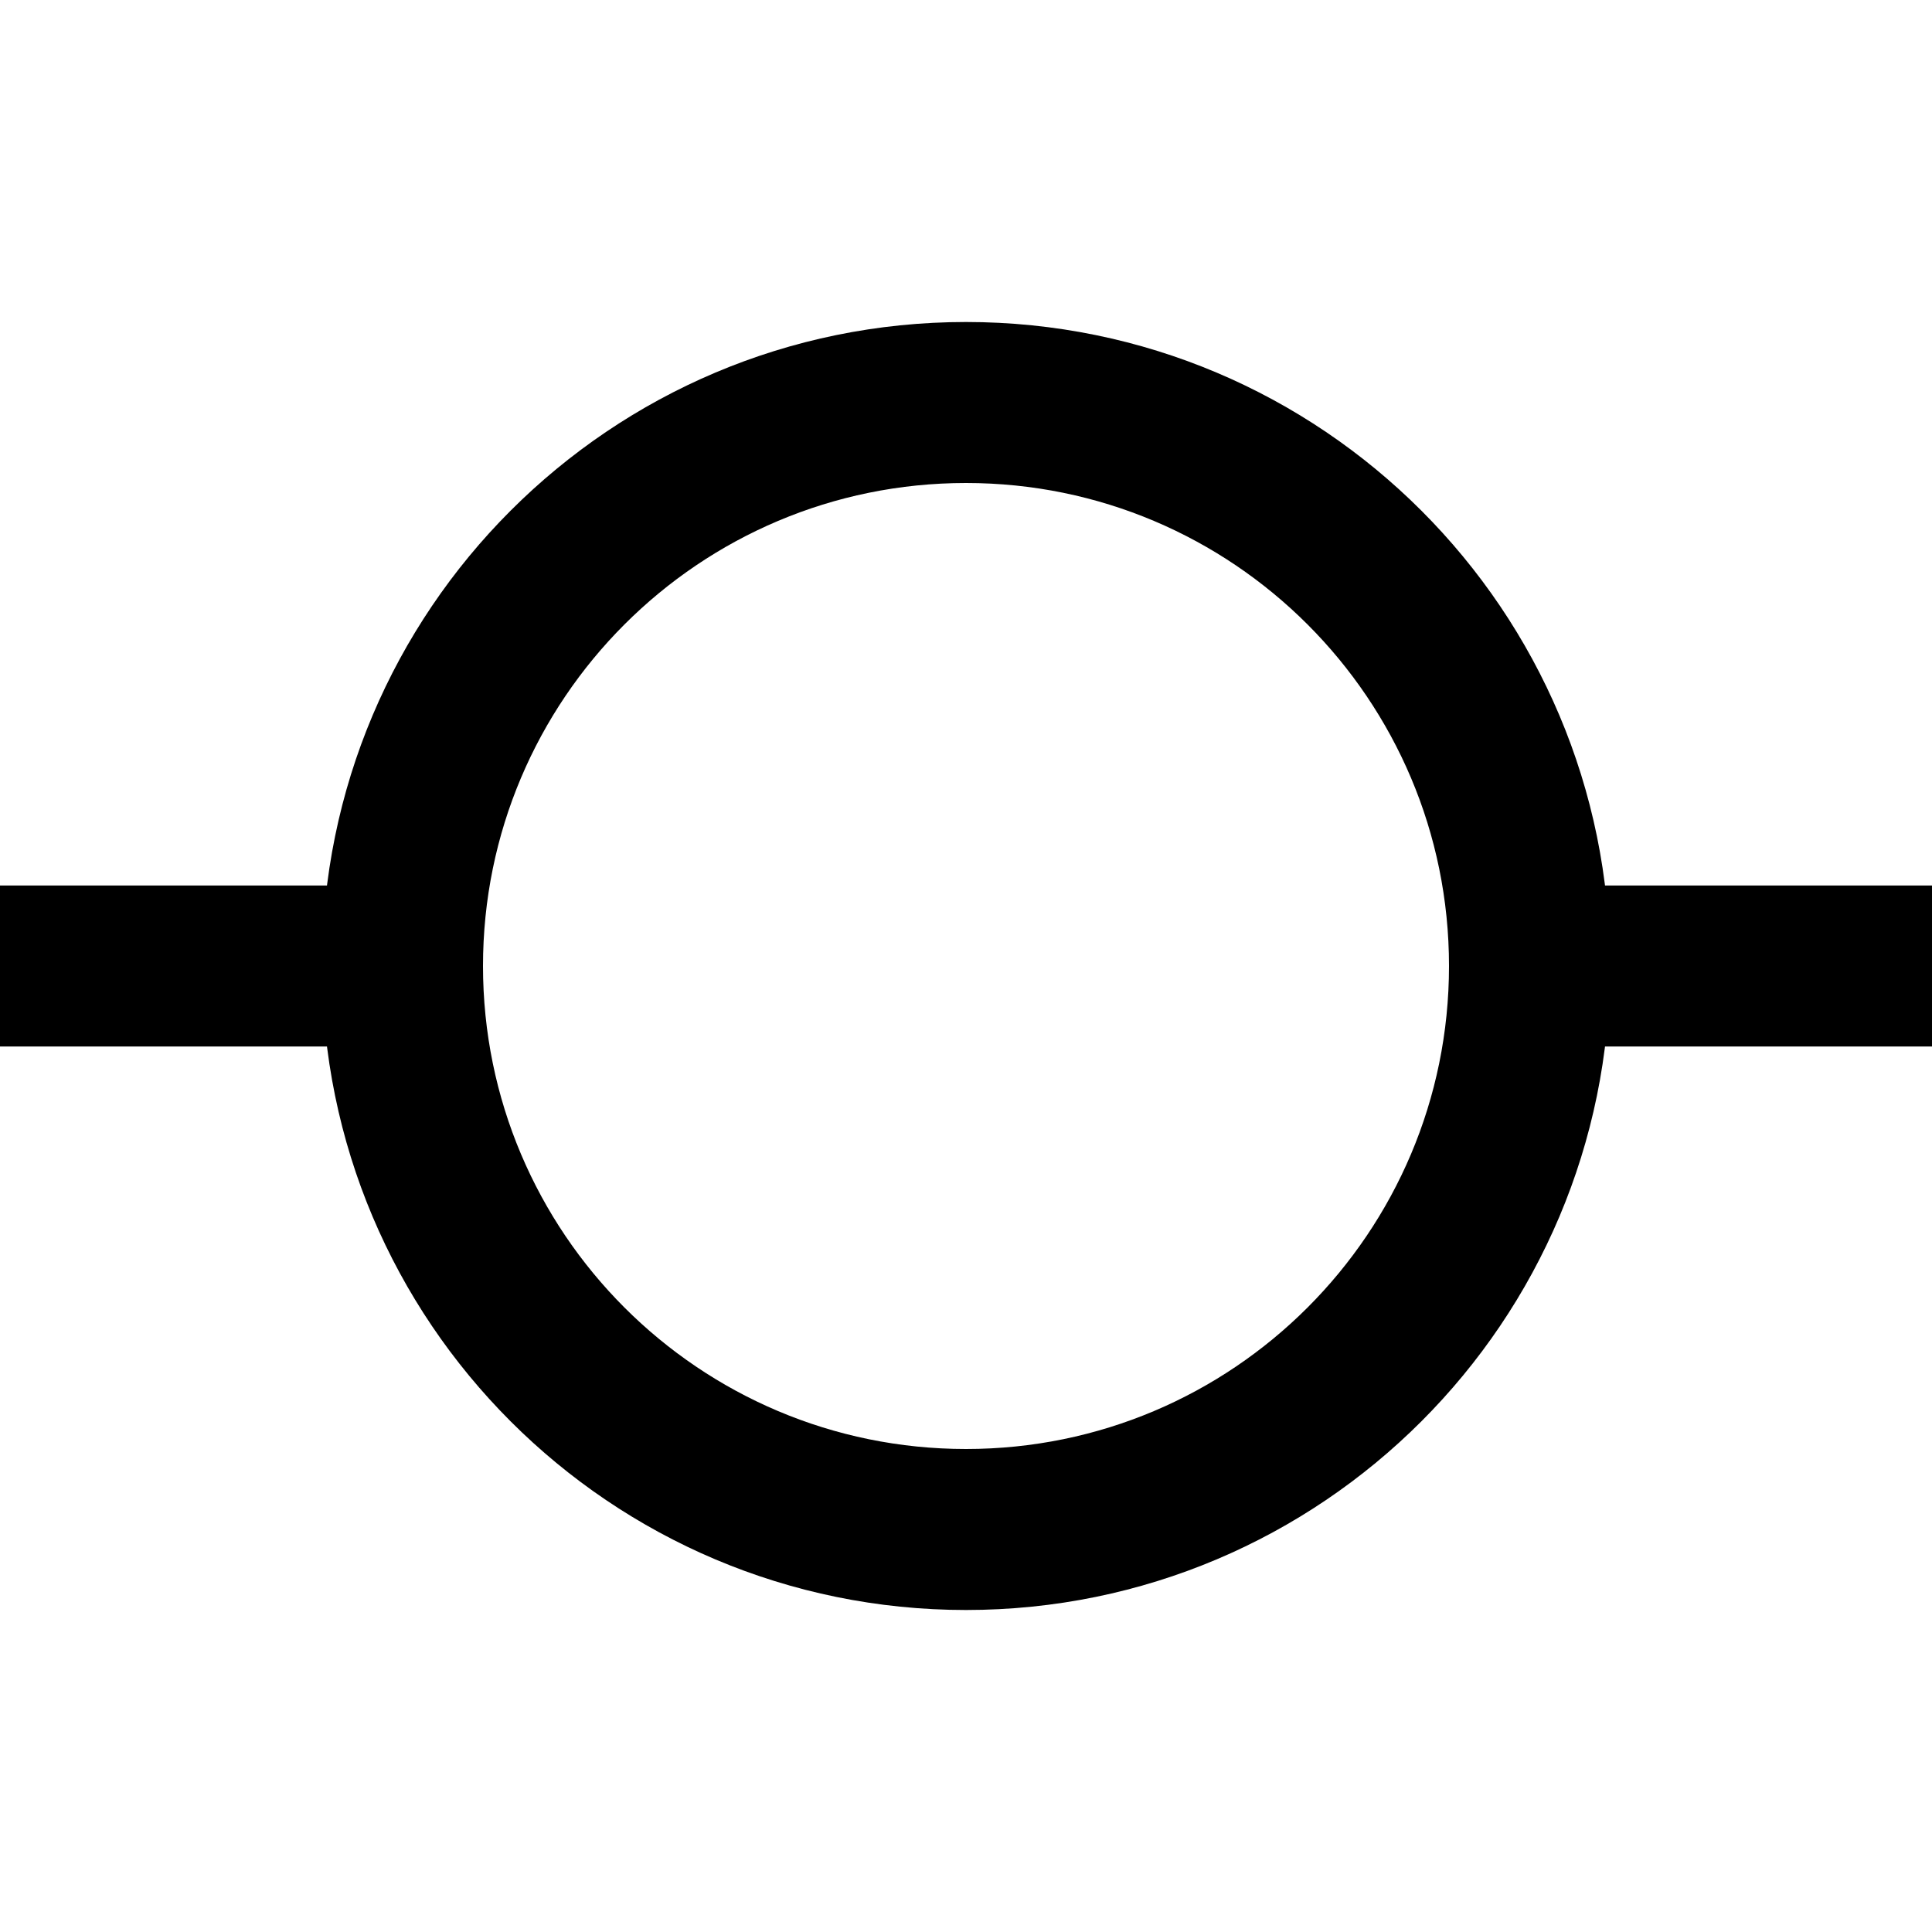
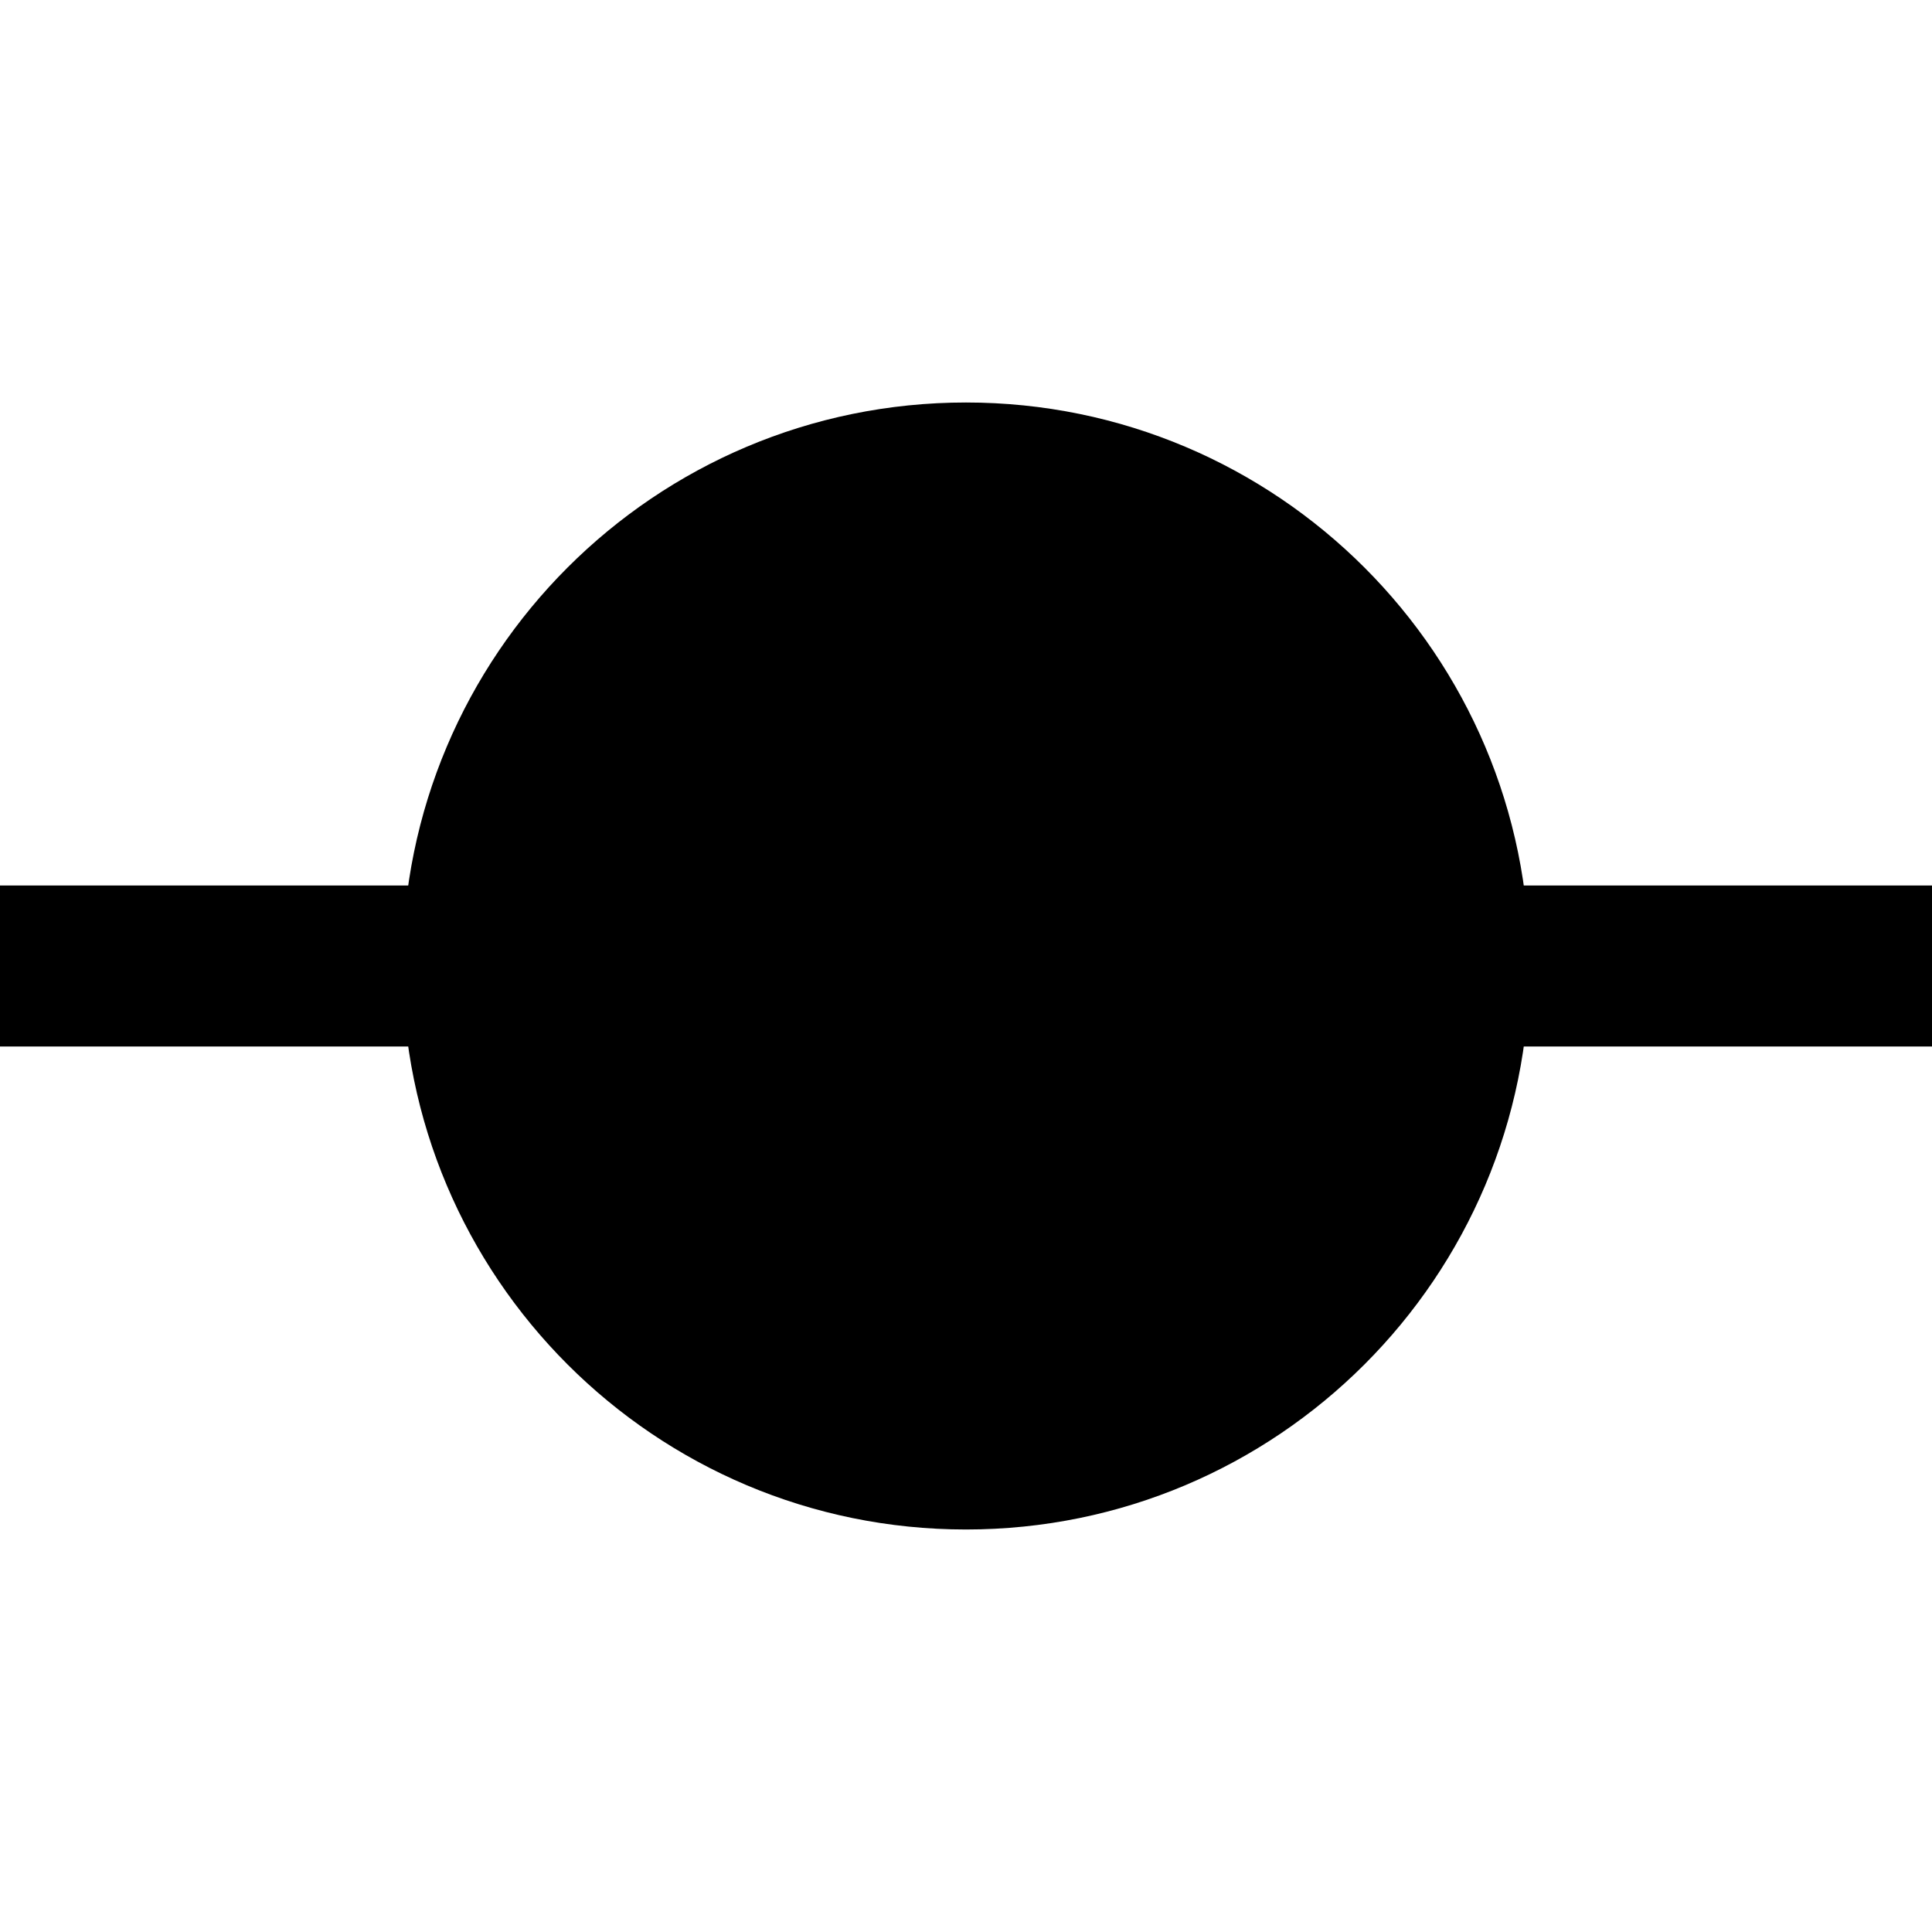
<svg xmlns="http://www.w3.org/2000/svg" width="24" height="24" id="svg4663" version="1.1">
  <defs id="defs4665" />
  <g id="layer1" transform="translate(0,-1028.362)">
-     <path style="fill:none;stroke:#000000;stroke-width:2;stroke-linecap:butt;stroke-linejoin:miter;stroke-miterlimit:4;stroke-opacity:1;stroke-dasharray:none" d="m 19,12 5,0" id="path3790" transform="translate(0,1028.362)" />
-     <path style="color:#000000;fill:#000000;fill-opacity:1;fill-rule:nonzero;stroke:none;stroke-width:2;marker:none;visibility:visible;display:inline;overflow:visible;enable-background:accumulate" d="M 12 4 C 7.582 4 4 7.582 4 12 C 4 16.418 7.582 20 12 20 C 16.418 20 20 16.418 20 12 C 20 7.582 16.418 4 12 4 z M 12 6 C 15.314 6 18 8.686 18 12 C 18 15.314 15.314 18 12 18 C 8.686 18 6 15.314 6 12 C 6 8.686 8.686 6 12 6 z " transform="translate(0,1028.362)" id="path3788" />
-     <path transform="translate(0,1028.362)" id="path3797" d="m 0,12 5,0" style="fill:none;stroke:#000000;stroke-width:2;stroke-linecap:butt;stroke-linejoin:miter;stroke-miterlimit:4;stroke-opacity:1;stroke-dasharray:none" />
+     <path style="fill:none;stroke:#000000;stroke-width:2;stroke-linecap:butt;stroke-linejoin:miter;stroke-miterlimit:4;stroke-opacity:1;stroke-dasharray:none" d="m 14,12 10,0" id="path3790" transform="translate(0,1028.362)" />
+     <path style="color:#000000;fill:#000000;fill-opacity:1;fill-rule:nonzero;stroke:none;stroke-width:2;marker:none;visibility:visible;display:inline;overflow:visible;enable-background:accumulate" d="m 12,1033.362 c -3.866,0 -7,3.134 -7,7 0,3.866 3.134,7 7,7 3.866,0 7,-3.134 7,-7 0,-3.866 -3.134,-7 -7,-7 z" id="path3788" />
+     <path transform="translate(0,1028.362)" id="path3797" d="m 0,12 10,0" style="fill:none;stroke:#000000;stroke-width:2;stroke-linecap:butt;stroke-linejoin:miter;stroke-miterlimit:4;stroke-opacity:1;stroke-dasharray:none" />
  </g>
</svg>
